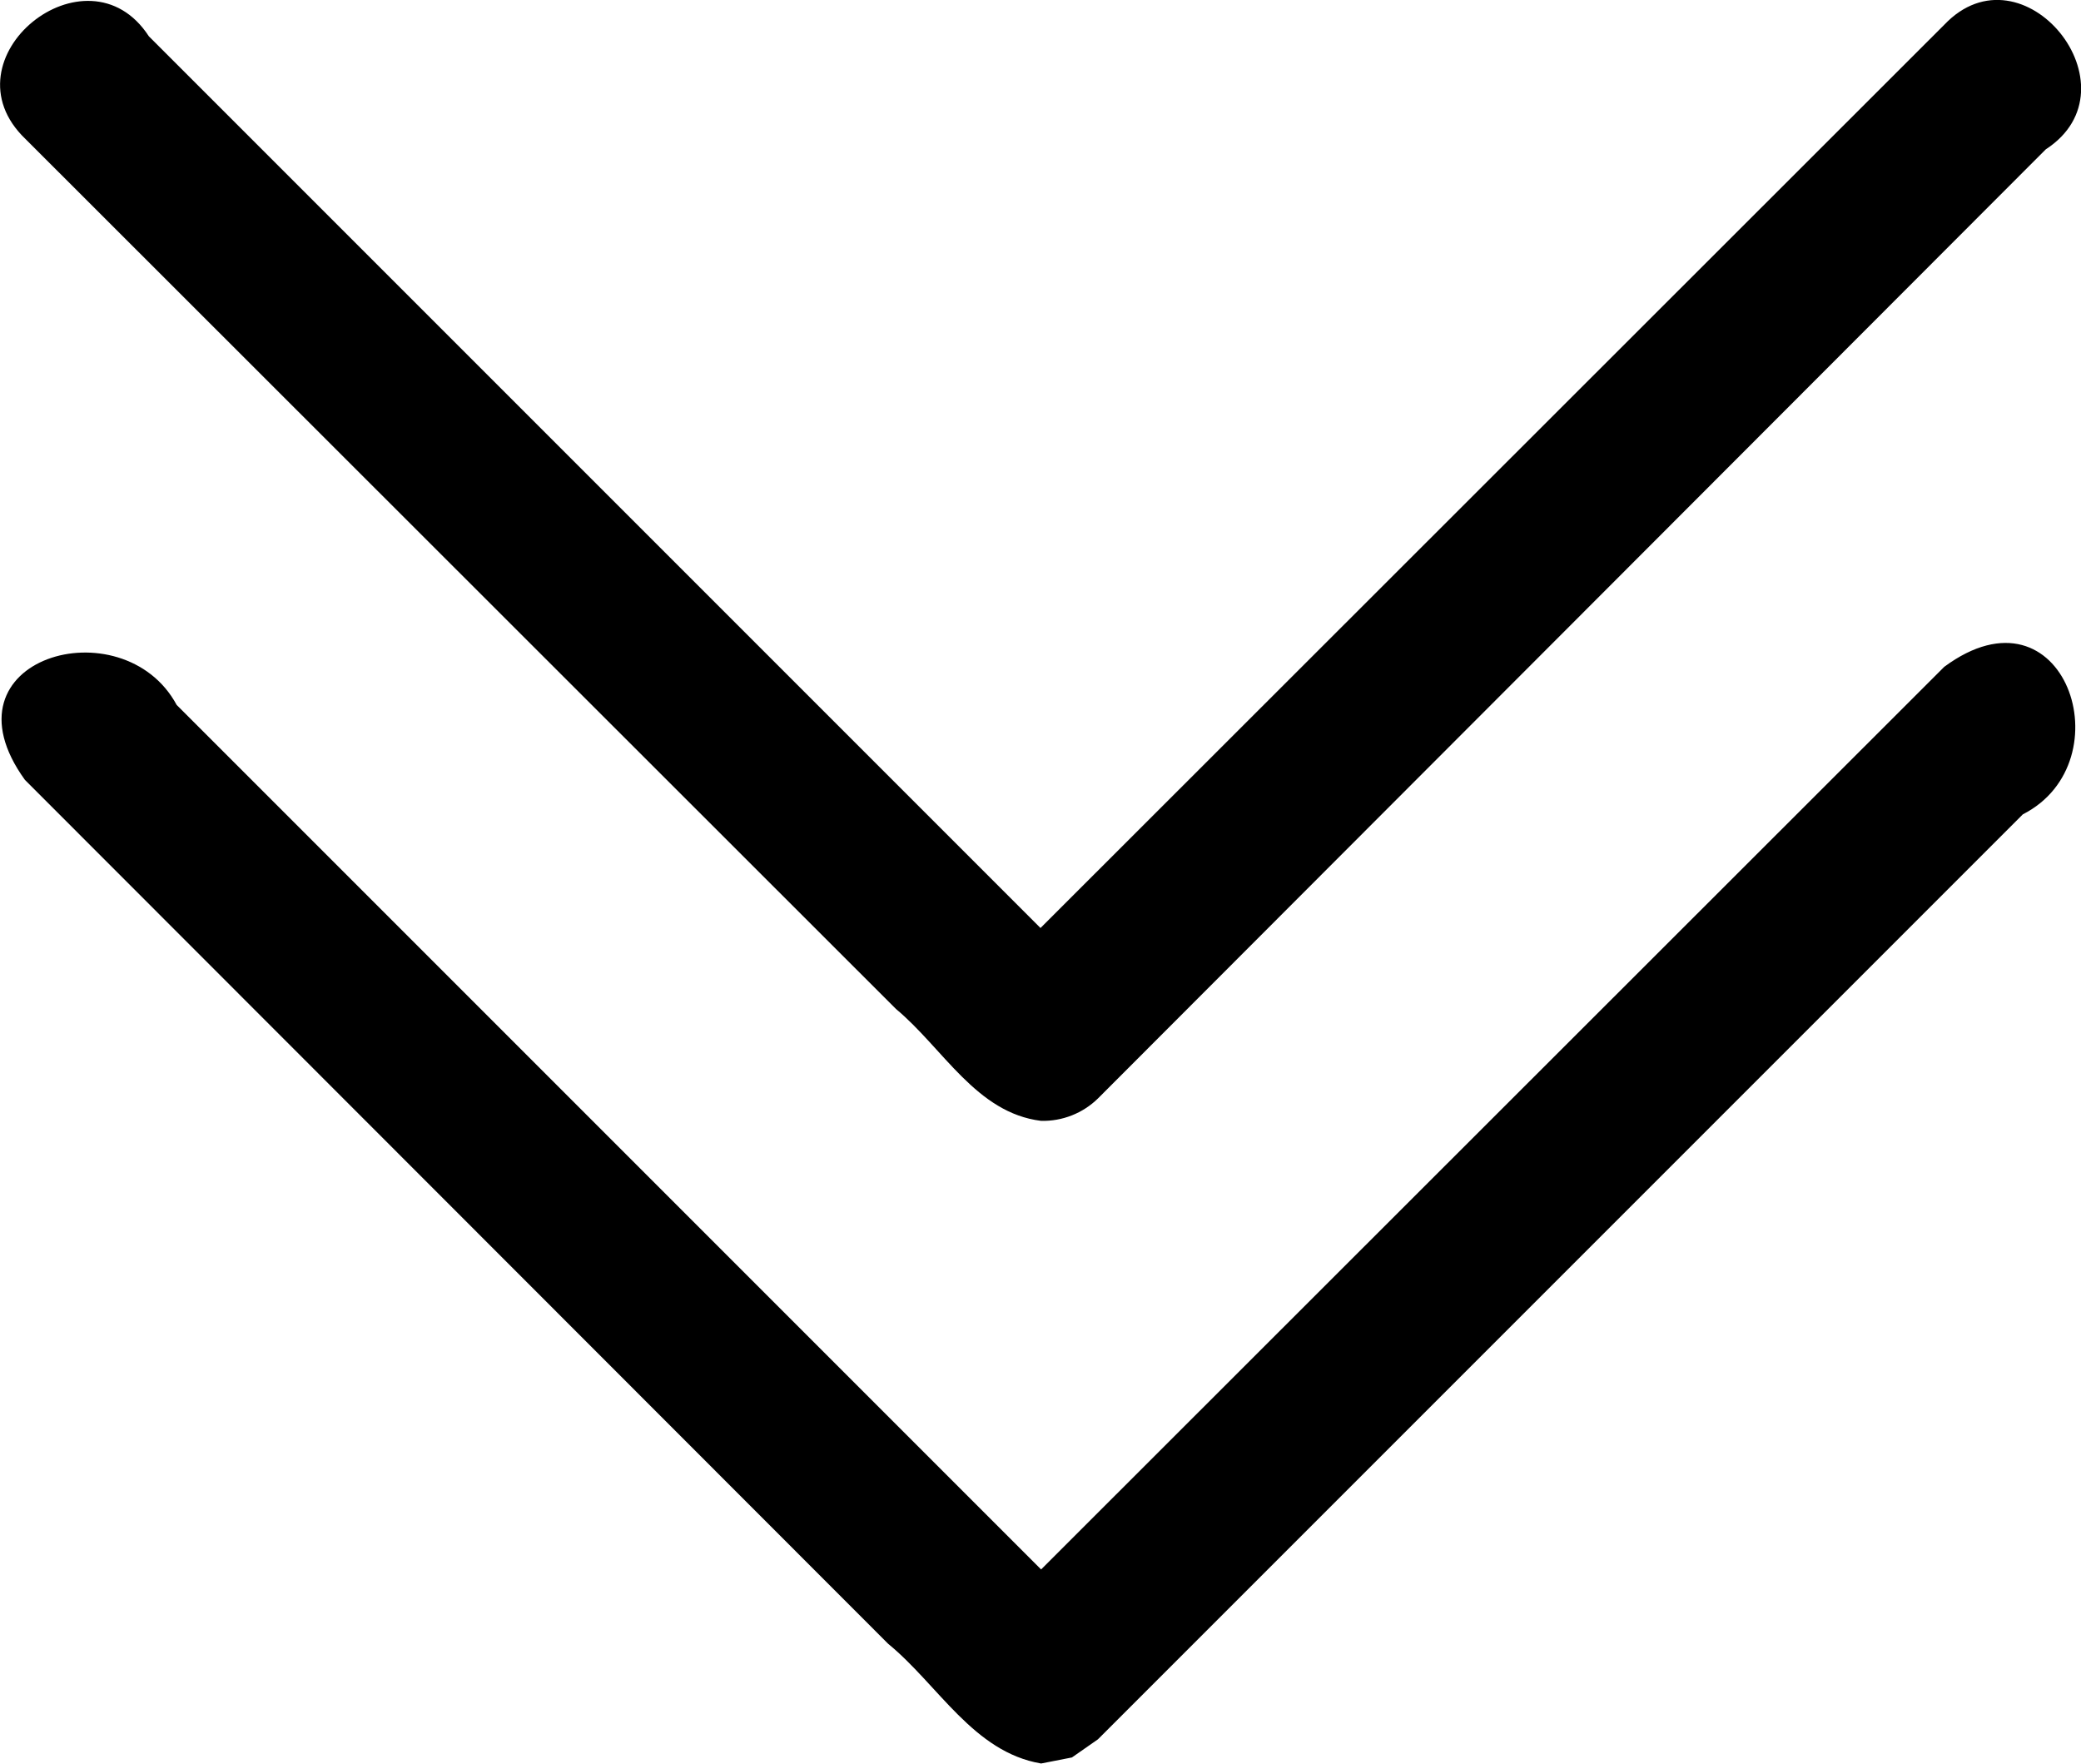
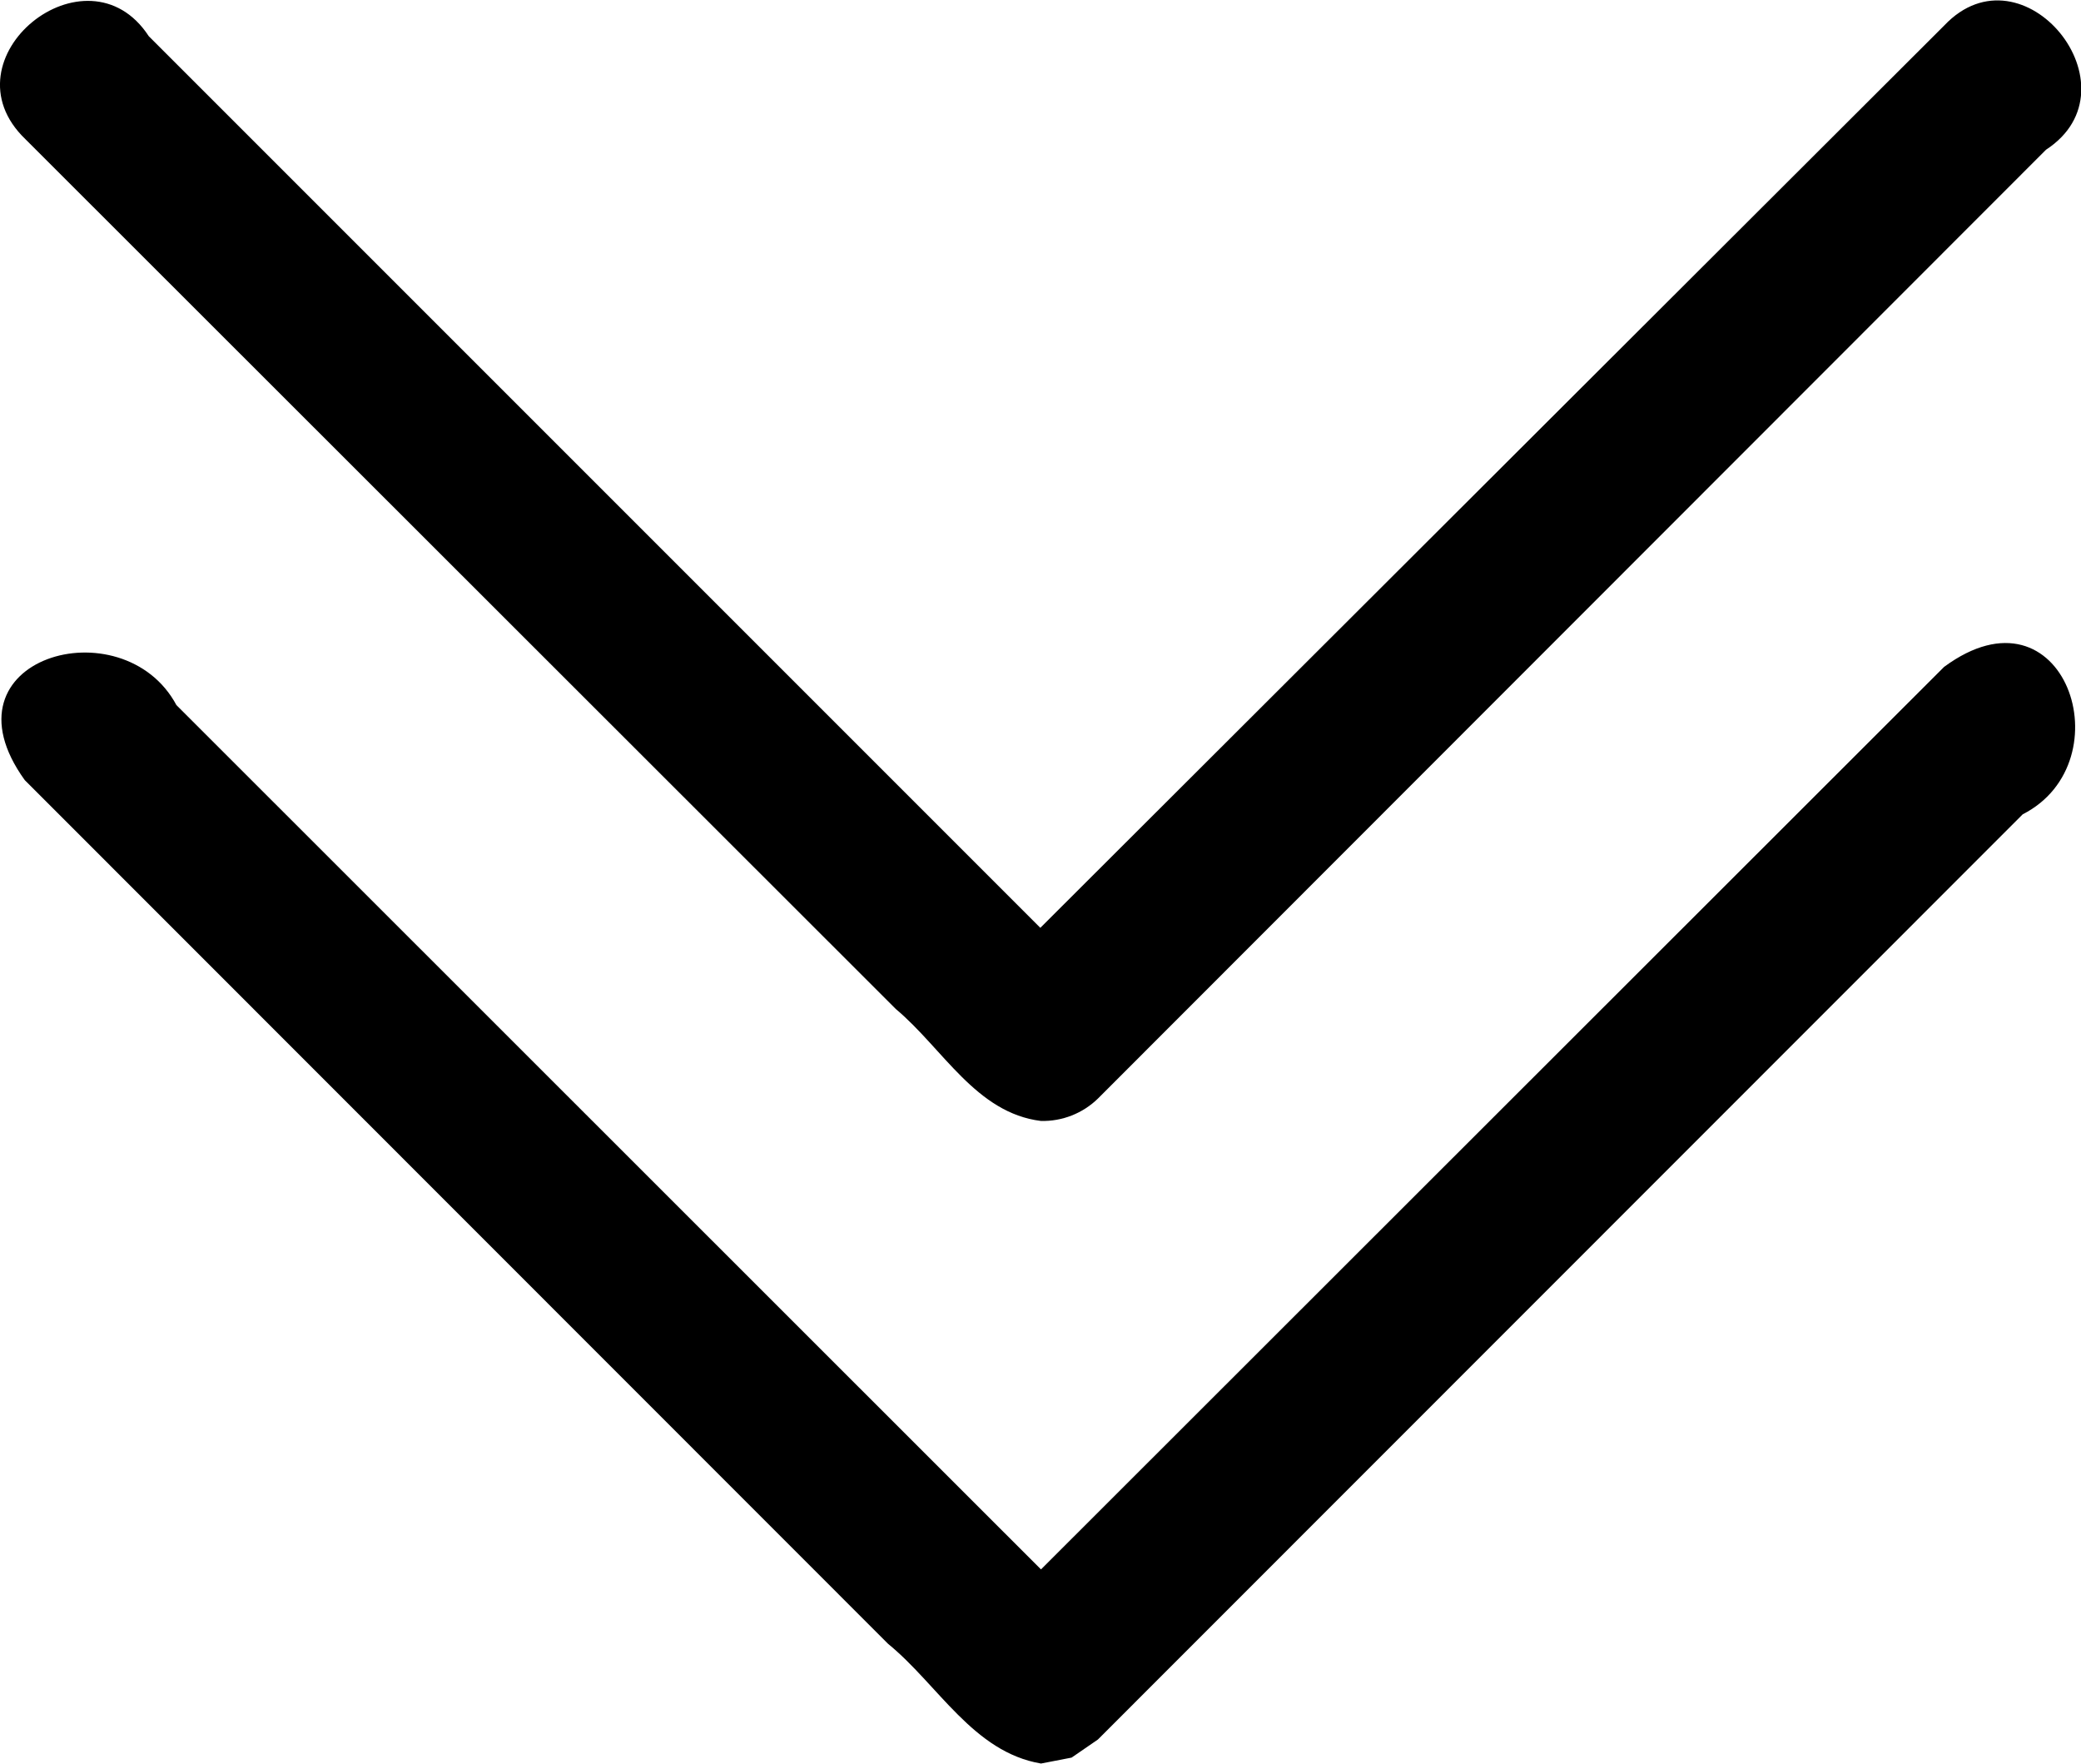
- <svg xmlns="http://www.w3.org/2000/svg" xml:space="preserve" width="13.011" height="11.025" viewBox="0 0 3.442 2.917">
-   <path d="M1.722 2.917c-.112-.019-.17-.13-.253-.198L.041 1.29c-.146-.202.162-.289.251-.124l1.43 1.43 1.494-1.493c.199-.147.301.157.13.244l-1.53 1.53-.043.03zm0-1.063c-.107-.013-.162-.12-.24-.185L.042.23C-.097.097.144-.097.246.06l1.475 1.475L3.216.041c.13-.137.325.104.168.206l-1.568 1.57a.13.13 0 0 1-.094.037" />
+ <svg xmlns="http://www.w3.org/2000/svg" xml:space="preserve" width="23.908" height="20.259" viewBox="0 0 6.325 5.36">
+   <path d="M3.164 5.36c-.206-.035-.312-.239-.465-.364L.075 2.371c-.268-.372.298-.532.461-.228L3.164 4.77l2.745-2.743c.366-.27.553.288.239.448L3.337 5.287l-.08.055Zm0-1.953c-.197-.024-.298-.22-.441-.34L.077.423C-.178.178.264-.178.452.11l2.71 2.71L5.91.077c.239-.252.597.19.309.378L3.337 3.339a.24.24 0 0 1-.173.068" style="stroke-width:1.837" />
</svg>
